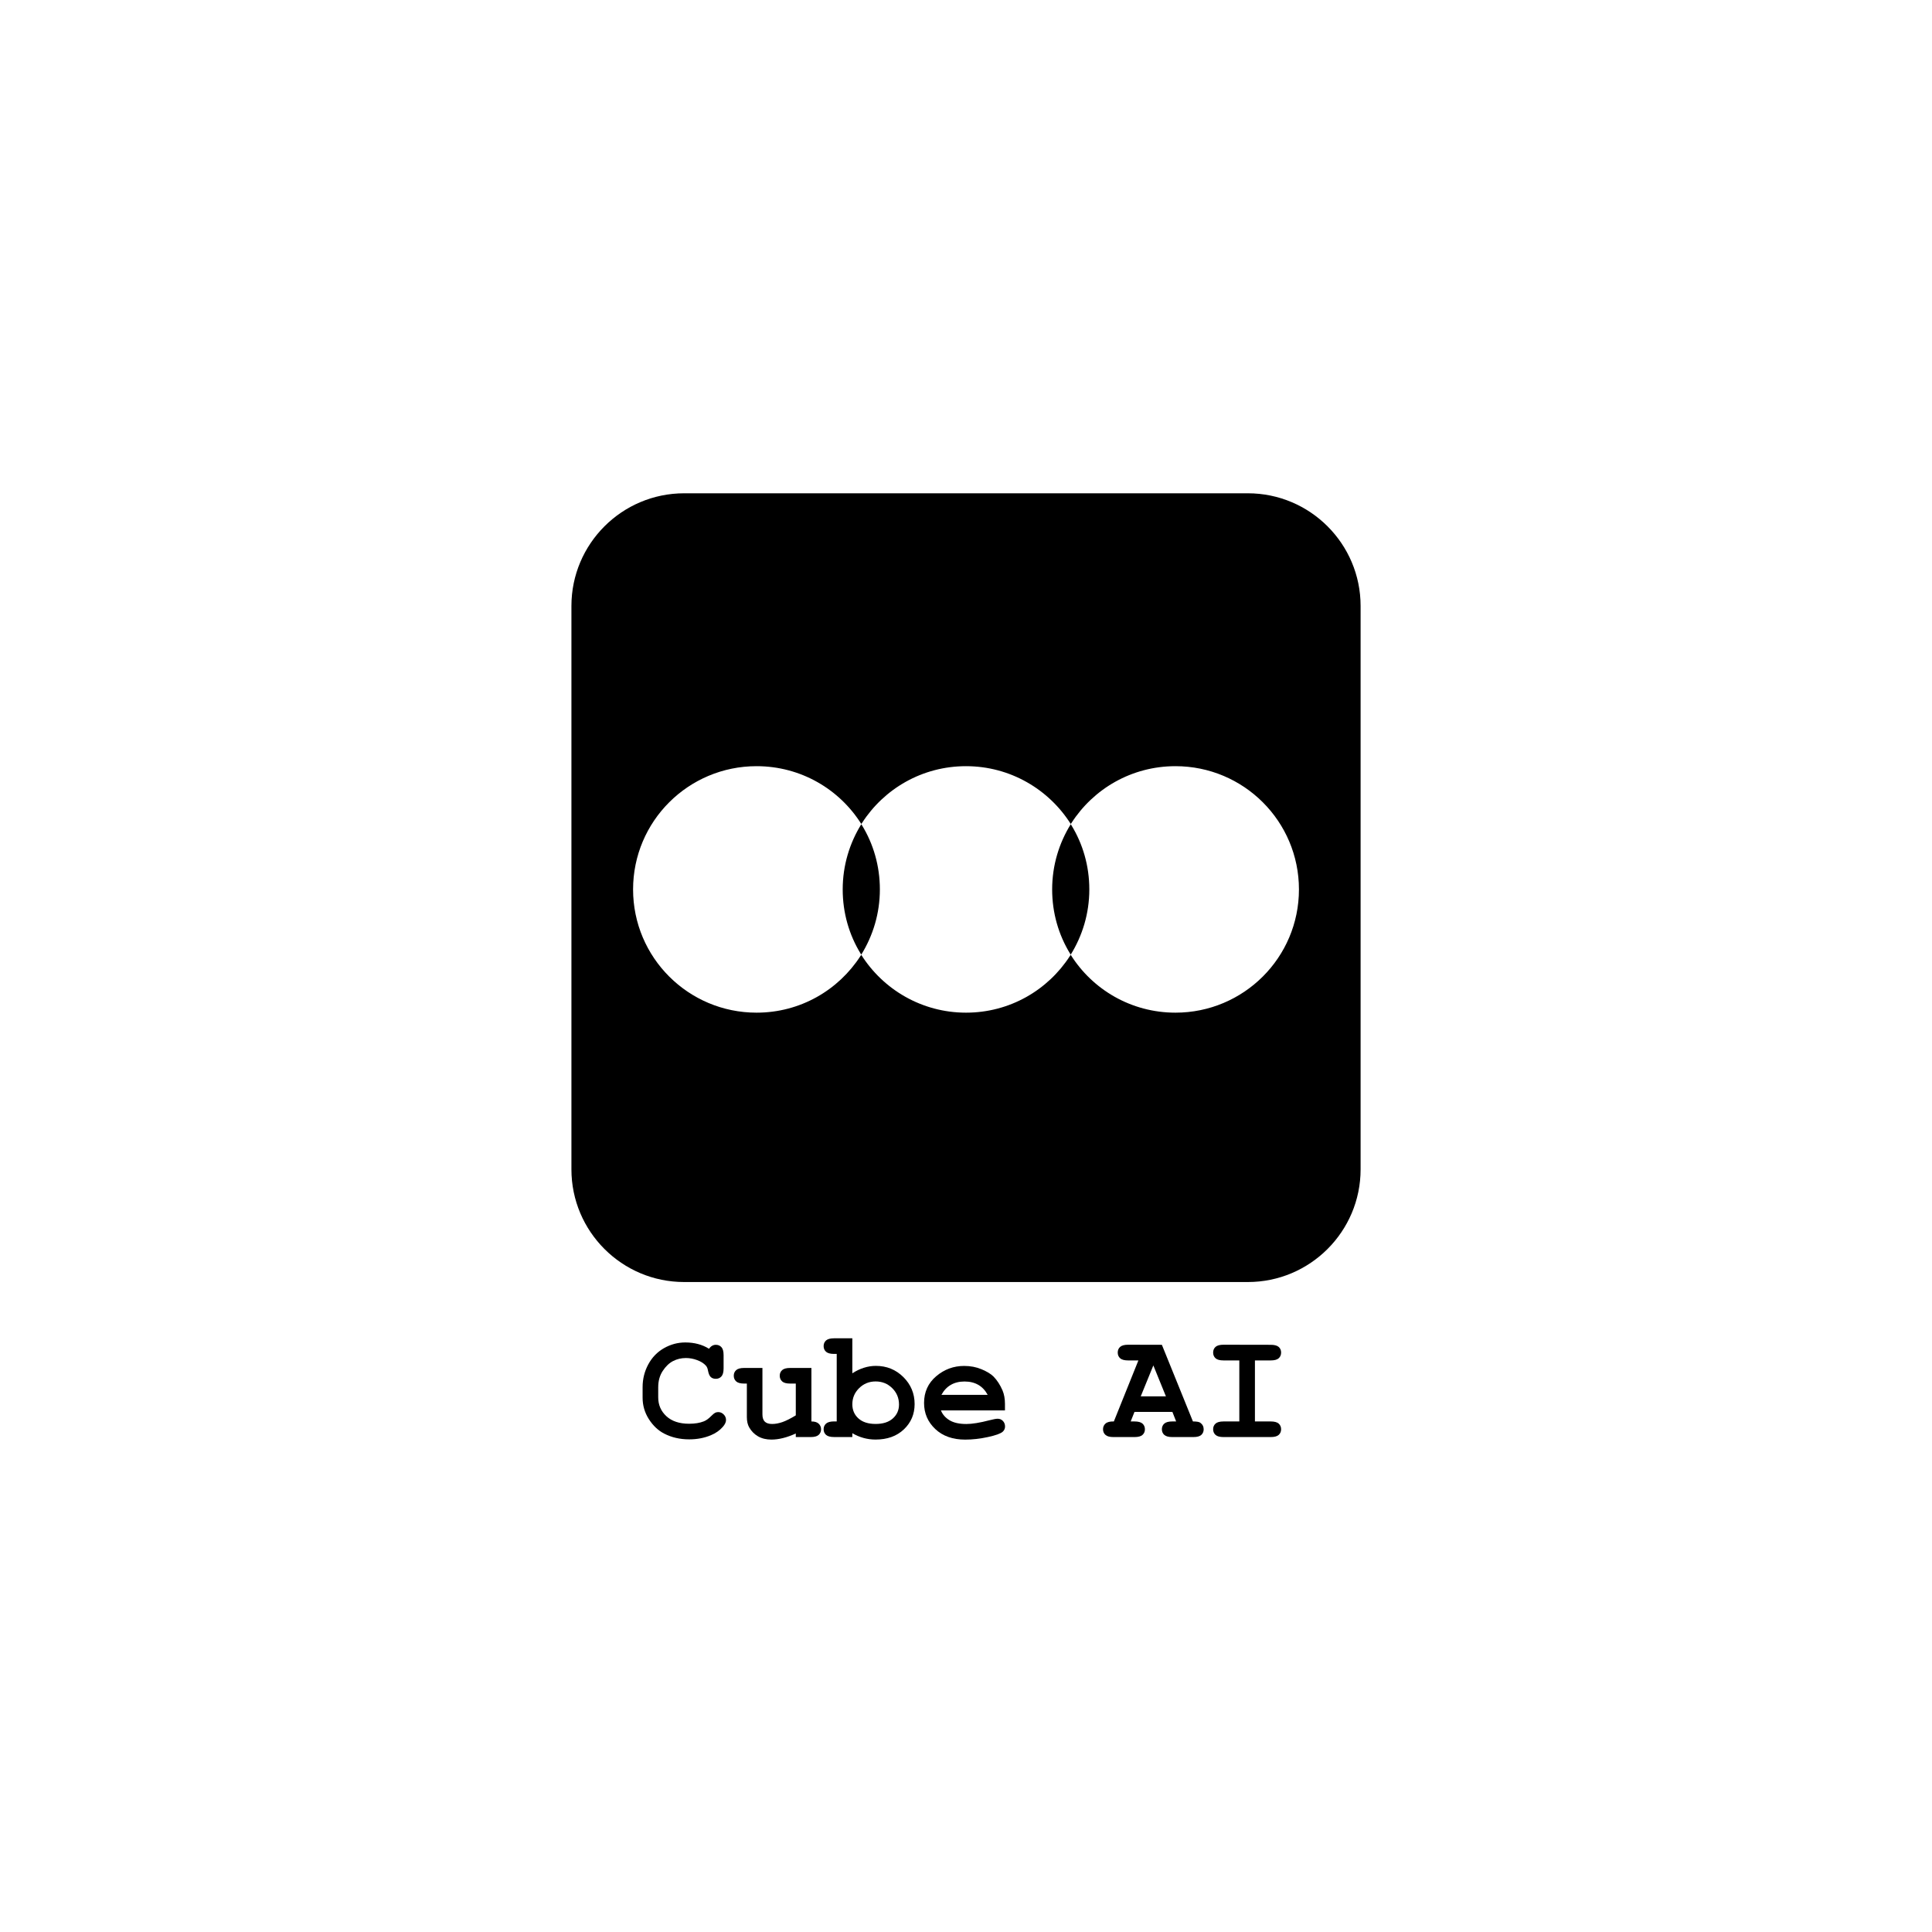
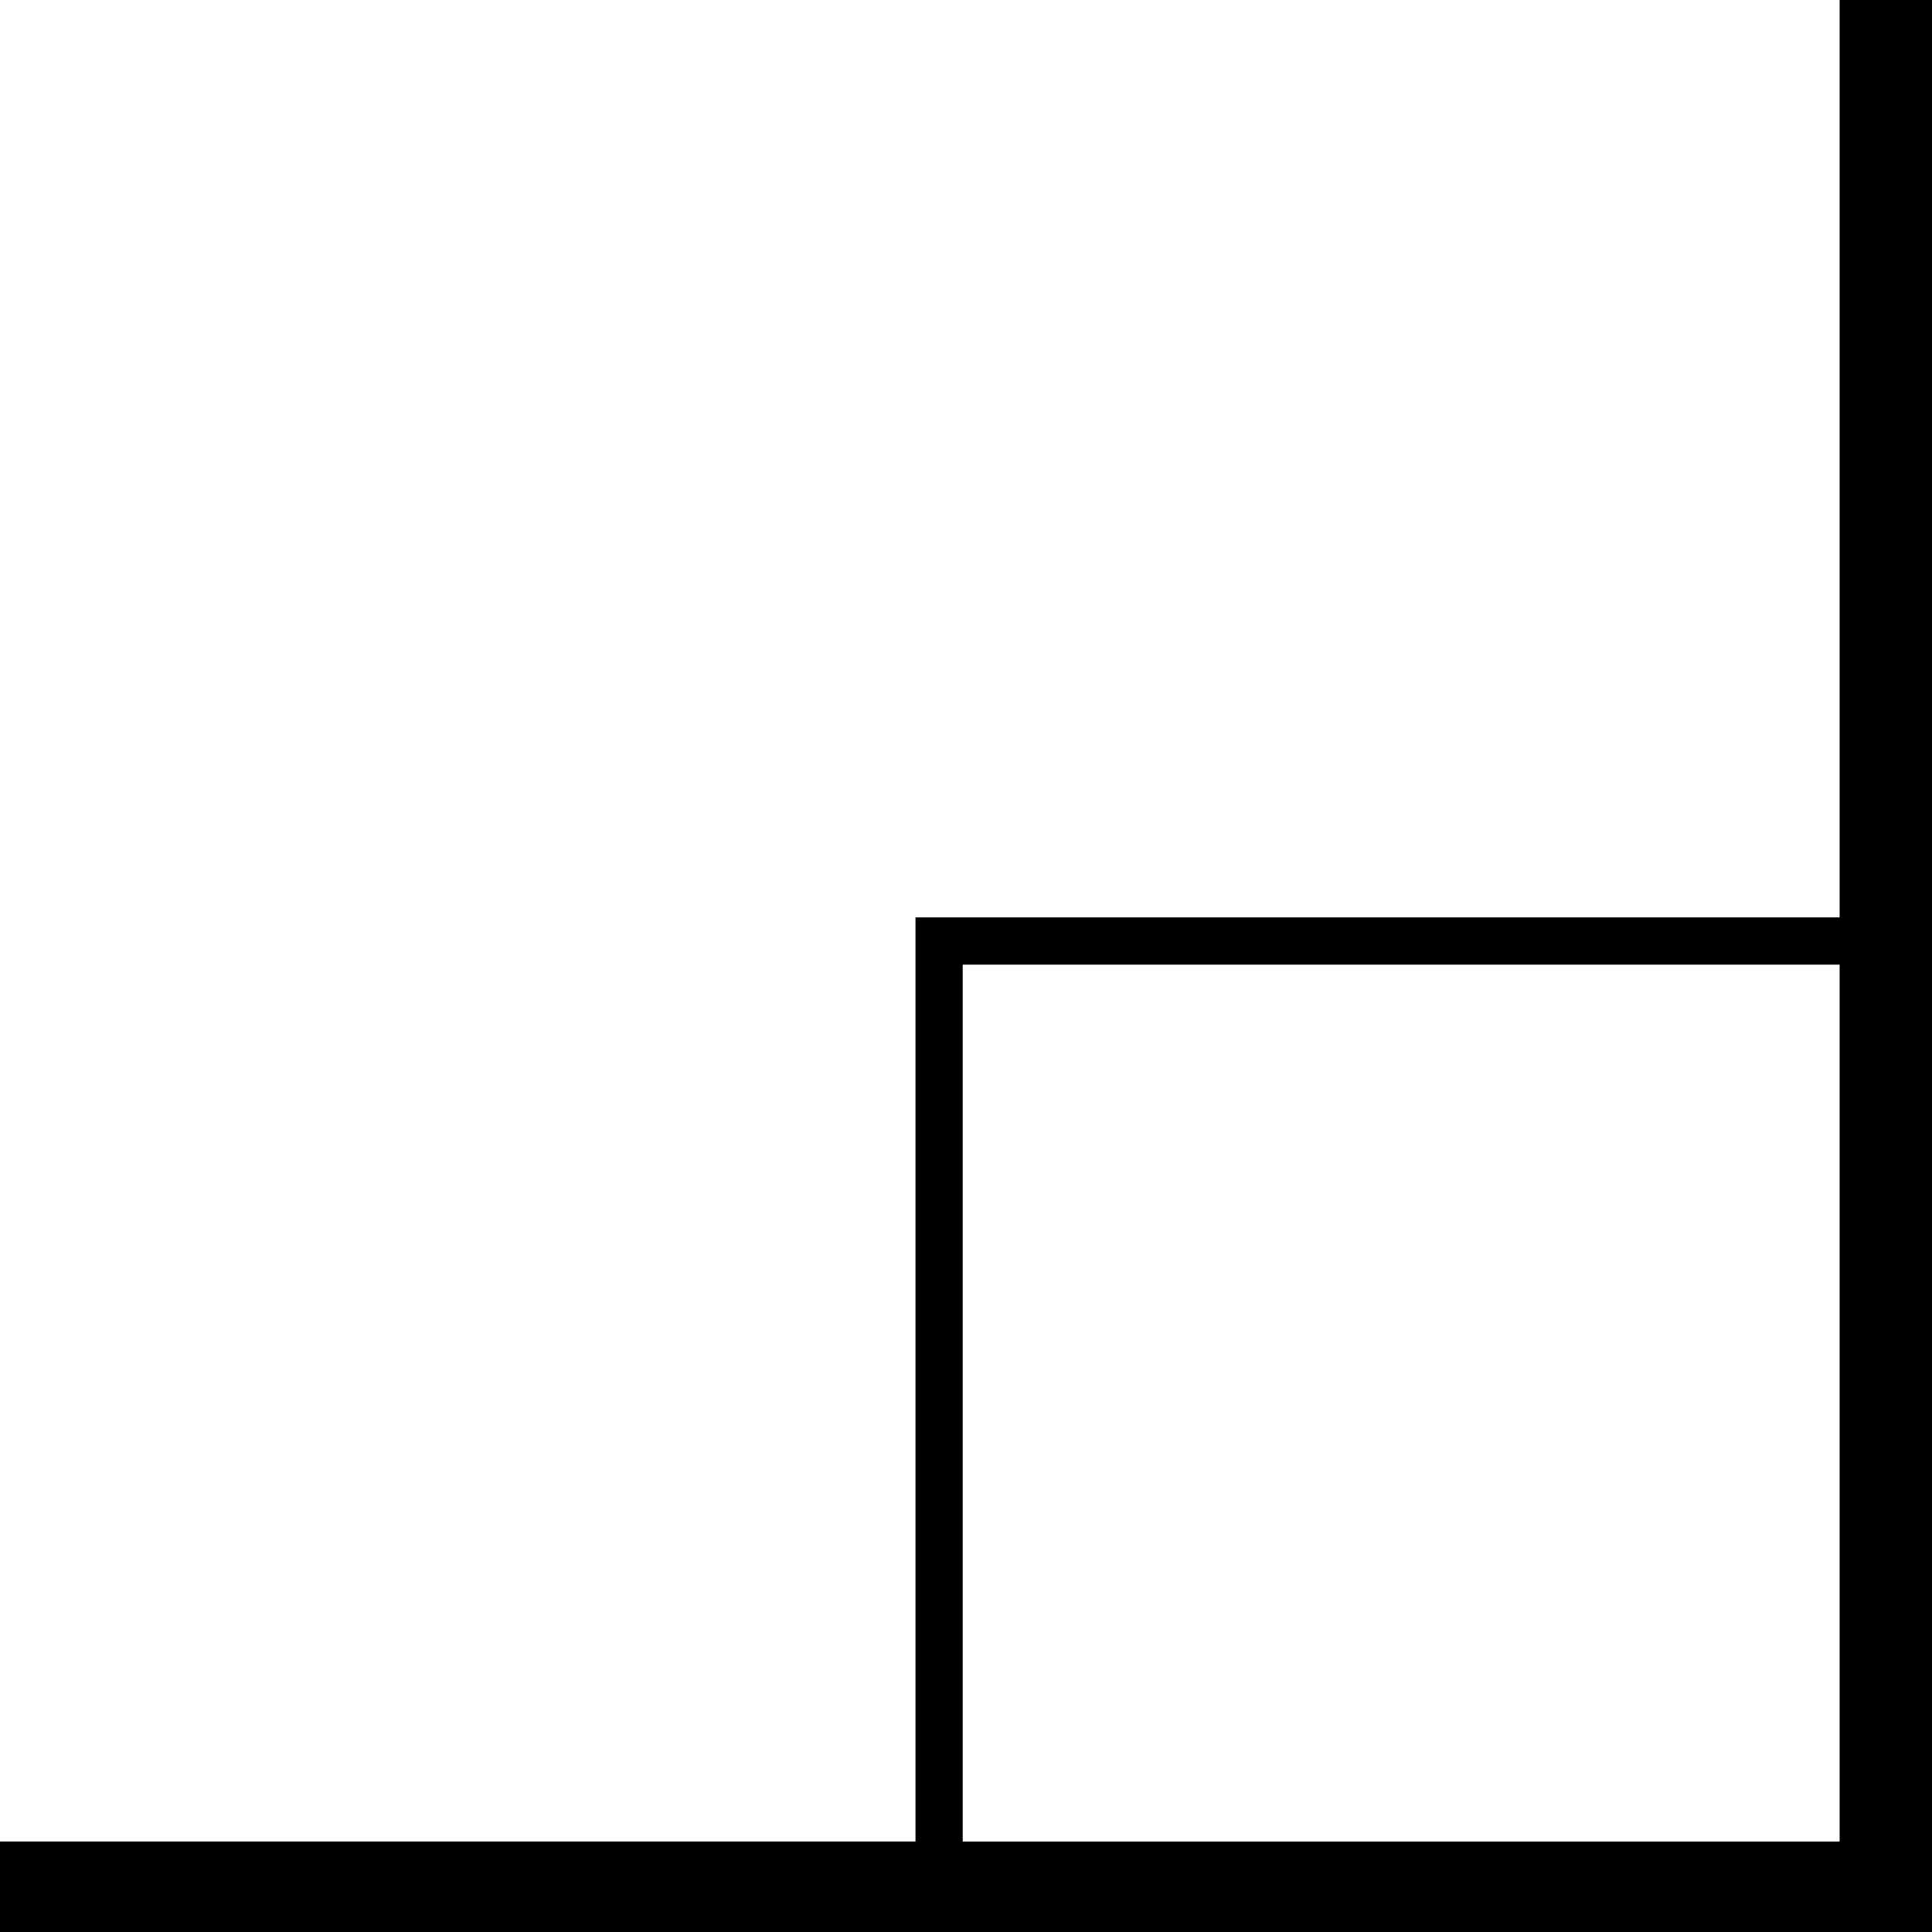
- <svg xmlns="http://www.w3.org/2000/svg" version="1.1" width="1080" height="1080" viewBox="0 0 1080 1080" xml:space="preserve">
-   <defs>
- </defs>
-   <rect x="0" y="0" width="100%" height="100%" fill="transparent" />
-   <g transform="matrix(1 0 0 1 540 540)" id="54dca193-d576-4099-8115-89897cd70190">
-     <rect style="stroke: none; stroke-width: 1; stroke-dasharray: none; stroke-linecap: butt; stroke-dashoffset: 0; stroke-linejoin: miter; stroke-miterlimit: 4; fill: rgb(255,255,255); fill-rule: nonzero; opacity: 1; visibility: hidden;" vector-effect="non-scaling-stroke" x="-540" y="-540" rx="0" ry="0" width="1080" height="1080" />
-   </g>
-   <g transform="matrix(Infinity NaN NaN Infinity 0 0)" id="11d6918b-b9ac-4749-a9a7-10d6d185308d">
- </g>
-   <g transform="matrix(1.17 0 0 1.17 540 540)">
-     <g style="" vector-effect="non-scaling-stroke">
-       <g transform="matrix(1.33 0 0 1.33 0 -37.43)" clip-path="url(#CLIPPATH_4)">
-         <clipPath id="CLIPPATH_4">
-           <path transform="matrix(1 0 0 1 0 0) translate(-405.07, -405)" id="db0b949e74" d="M 263.324 263 L 546.824 263 L 546.824 547 L 263.324 547 Z M 263.324 263" stroke-linecap="round" />
-         </clipPath>
-         <path style="stroke: none; stroke-width: 1; stroke-dasharray: none; stroke-linecap: butt; stroke-dashoffset: 0; stroke-linejoin: miter; stroke-miterlimit: 4; fill: rgb(0,0,0); fill-rule: nonzero; opacity: 1;" vector-effect="non-scaling-stroke" transform=" translate(-405.07, -405)" d="M 506.324 263.328 C 528.66 263.328 546.824 281.477 546.824 303.805 L 546.824 506.195 C 546.824 528.523 528.66 546.672 506.324 546.672 L 303.824 546.672 C 281.484 546.672 263.324 528.523 263.324 506.195 L 263.324 303.805 C 263.324 281.477 281.484 263.328 303.824 263.328 Z M 329.832 361.359 C 305.344 361.359 285.473 381.156 285.473 405.633 C 285.473 430.109 305.344 449.906 329.832 449.906 C 345.527 449.906 359.258 441.809 367.168 429.539 L 367.484 429.098 L 367.23 428.719 C 363.117 422.012 360.777 414.109 360.777 405.633 C 360.777 397.031 363.246 389 367.484 382.168 C 359.637 369.645 345.715 361.359 329.832 361.359 Z M 405.074 361.359 C 389.379 361.359 375.648 369.453 367.738 381.727 L 367.422 382.168 L 367.676 382.547 C 371.789 389.25 374.129 397.156 374.129 405.633 C 374.129 414.234 371.66 422.266 367.422 429.098 C 375.27 441.559 389.191 449.906 405.074 449.906 C 420.766 449.906 434.5 441.809 442.41 429.539 L 442.727 429.098 L 442.473 428.719 C 438.359 422.012 436.02 414.109 436.02 405.633 C 436.02 397.031 438.484 389 442.727 382.168 C 434.879 369.707 420.957 361.359 405.074 361.359 Z M 480.316 361.359 C 464.621 361.359 450.891 369.453 442.98 381.727 L 442.664 382.168 L 442.914 382.547 C 447.027 389.25 449.371 397.156 449.371 405.633 C 449.371 414.234 446.902 422.266 442.664 429.098 C 450.508 441.621 464.43 449.906 480.316 449.906 C 504.805 449.906 524.676 430.109 524.676 405.633 C 524.676 381.156 504.805 361.359 480.316 361.359 Z M 480.316 361.359" stroke-linecap="round" />
-       </g>
-       <g transform="matrix(1.33 0 0 1.33 -134.59 203.01)">
-         <path style="stroke: none; stroke-width: 1; stroke-dasharray: none; stroke-linecap: butt; stroke-dashoffset: 0; stroke-linejoin: miter; stroke-miterlimit: 4; fill: rgb(0,0,0); fill-rule: nonzero; opacity: 1;" vector-effect="non-scaling-stroke" transform=" translate(-16.73, 16.58)" d="M 25.594 -31.719 C 25.938 -32.195 26.312 -32.551 26.719 -32.781 C 27.133 -33.02 27.582 -33.141 28.062 -33.141 C 28.875 -33.141 29.539 -32.859 30.062 -32.297 C 30.582 -31.734 30.844 -30.773 30.844 -29.422 L 30.844 -24.672 C 30.844 -23.316 30.582 -22.352 30.062 -21.781 C 29.539 -21.207 28.875 -20.922 28.062 -20.922 C 27.312 -20.922 26.707 -21.129 26.25 -21.547 C 25.789 -21.961 25.453 -22.75 25.234 -23.906 C 25.109 -24.664 24.852 -25.254 24.469 -25.672 C 23.727 -26.492 22.688 -27.148 21.344 -27.641 C 20 -28.141 18.656 -28.391 17.312 -28.391 C 15.633 -28.391 14.094 -28.023 12.688 -27.297 C 11.281 -26.566 10.039 -25.379 8.969 -23.734 C 7.895 -22.098 7.359 -20.148 7.359 -17.891 L 7.359 -14.25 C 7.359 -11.551 8.336 -9.297 10.297 -7.484 C 12.254 -5.68 14.973 -4.781 18.453 -4.781 C 20.535 -4.781 22.297 -5.066 23.734 -5.641 C 24.578 -5.961 25.473 -6.609 26.422 -7.578 C 27.004 -8.16 27.457 -8.535 27.781 -8.703 C 28.113 -8.879 28.488 -8.969 28.906 -8.969 C 29.656 -8.969 30.312 -8.688 30.875 -8.125 C 31.438 -7.562 31.719 -6.895 31.719 -6.125 C 31.719 -5.363 31.336 -4.547 30.578 -3.672 C 29.461 -2.391 28.031 -1.383 26.281 -0.656 C 23.926 0.332 21.328 0.828 18.484 0.828 C 15.172 0.828 12.18 0.141 9.516 -1.234 C 7.367 -2.328 5.535 -4.051 4.016 -6.406 C 2.504 -8.77 1.75 -11.348 1.75 -14.141 L 1.75 -17.938 C 1.75 -20.852 2.426 -23.57 3.781 -26.094 C 5.145 -28.625 7.031 -30.57 9.438 -31.938 C 11.844 -33.301 14.395 -33.984 17.094 -33.984 C 18.719 -33.984 20.234 -33.797 21.641 -33.422 C 23.055 -33.055 24.375 -32.488 25.594 -31.719 Z M 25.594 -31.719" stroke-linecap="round" />
-       </g>
-       <g transform="matrix(1.33 0 0 1.33 -90.1 209.16)">
-         <path style="stroke: none; stroke-width: 1; stroke-dasharray: none; stroke-linecap: butt; stroke-dashoffset: 0; stroke-linejoin: miter; stroke-miterlimit: 4; fill: rgb(0,0,0); fill-rule: nonzero; opacity: 1;" vector-effect="non-scaling-stroke" transform=" translate(-16.51, 11.96)" d="M 28.719 -24.828 L 28.719 -5.609 C 29.895 -5.609 30.766 -5.344 31.328 -4.812 C 31.898 -4.281 32.188 -3.609 32.188 -2.797 C 32.188 -1.973 31.898 -1.301 31.328 -0.781 C 30.754 -0.258 29.789 0 28.438 0 L 23.109 0 L 23.109 -1.281 C 21.504 -0.551 19.973 -0.004 18.516 0.359 C 17.055 0.723 15.672 0.906 14.359 0.906 C 12.516 0.906 10.914 0.52 9.562 -0.25 C 8.219 -1.031 7.156 -2.102 6.375 -3.469 C 5.812 -4.457 5.531 -5.691 5.531 -7.172 L 5.531 -19.219 L 4.562 -19.219 C 3.219 -19.219 2.258 -19.477 1.688 -20 C 1.113 -20.52 0.828 -21.203 0.828 -22.047 C 0.828 -22.859 1.113 -23.523 1.688 -24.047 C 2.258 -24.566 3.219 -24.828 4.562 -24.828 L 11.125 -24.828 L 11.125 -8.156 C 11.125 -6.969 11.41 -6.094 11.984 -5.531 C 12.566 -4.977 13.445 -4.703 14.625 -4.703 C 15.758 -4.703 16.977 -4.926 18.281 -5.375 C 19.582 -5.82 21.191 -6.629 23.109 -7.797 L 23.109 -19.219 L 21.078 -19.219 C 19.734 -19.219 18.773 -19.477 18.203 -20 C 17.629 -20.52 17.344 -21.203 17.344 -22.047 C 17.344 -22.859 17.629 -23.523 18.203 -24.047 C 18.773 -24.566 19.734 -24.828 21.078 -24.828 Z M 28.719 -24.828" stroke-linecap="round" />
-       </g>
-       <g transform="matrix(1.33 0 0 1.33 -46.28 202.07)">
-         <path style="stroke: none; stroke-width: 1; stroke-dasharray: none; stroke-linecap: butt; stroke-dashoffset: 0; stroke-linejoin: miter; stroke-miterlimit: 4; fill: rgb(0,0,0); fill-rule: nonzero; opacity: 1;" vector-effect="non-scaling-stroke" transform=" translate(-15.77, 17.28)" d="M 9.734 -35.469 L 9.734 -22.891 C 11.098 -23.785 12.488 -24.453 13.906 -24.891 C 15.32 -25.336 16.75 -25.562 18.188 -25.562 C 22.07 -25.562 25.363 -24.223 28.062 -21.547 C 30.758 -18.867 32.109 -15.633 32.109 -11.844 C 32.109 -8.219 30.82 -5.188 28.25 -2.75 C 25.676 -0.312 22.285 0.906 18.078 0.906 C 16.578 0.906 15.133 0.711 13.75 0.328 C 12.363 -0.055 11.023 -0.625 9.734 -1.375 L 9.734 0 L 3.172 0 C 1.828 0 0.863 -0.258 0.281 -0.781 C -0.289 -1.301 -0.578 -1.977 -0.578 -2.812 C -0.578 -3.633 -0.285 -4.305 0.297 -4.828 C 0.879 -5.348 1.836 -5.609 3.172 -5.609 L 4.125 -5.609 L 4.125 -29.859 L 3.172 -29.859 C 1.828 -29.859 0.863 -30.117 0.281 -30.641 C -0.289 -31.16 -0.578 -31.836 -0.578 -32.672 C -0.578 -33.492 -0.289 -34.164 0.281 -34.688 C 0.863 -35.207 1.828 -35.469 3.172 -35.469 Z M 26.5 -11.672 C 26.5 -13.992 25.688 -15.957 24.062 -17.562 C 22.438 -19.164 20.453 -19.969 18.109 -19.969 C 15.773 -19.969 13.797 -19.164 12.172 -17.562 C 10.547 -15.957 9.734 -14.023 9.734 -11.766 C 9.734 -9.703 10.461 -8.008 11.922 -6.688 C 13.379 -5.363 15.441 -4.703 18.109 -4.703 C 20.766 -4.703 22.828 -5.363 24.297 -6.688 C 25.766 -8.008 26.5 -9.672 26.5 -11.672 Z M 26.5 -11.672" stroke-linecap="round" />
-       </g>
-       <g transform="matrix(1.33 0 0 1.33 -0.69 208.68)">
-         <path style="stroke: none; stroke-width: 1; stroke-dasharray: none; stroke-linecap: butt; stroke-dashoffset: 0; stroke-linejoin: miter; stroke-miterlimit: 4; fill: rgb(0,0,0); fill-rule: nonzero; opacity: 1;" vector-effect="non-scaling-stroke" transform=" translate(-16.36, 12.33)" d="M 30.875 -9.578 L 7.875 -9.578 C 8.457 -8.117 9.488 -6.941 10.969 -6.047 C 12.457 -5.148 14.473 -4.703 17.016 -4.703 C 19.086 -4.703 21.848 -5.148 25.297 -6.047 C 26.711 -6.41 27.695 -6.594 28.25 -6.594 C 29 -6.594 29.629 -6.328 30.141 -5.797 C 30.648 -5.266 30.906 -4.598 30.906 -3.797 C 30.906 -3.066 30.629 -2.445 30.078 -1.938 C 29.348 -1.27 27.57 -0.629 24.75 -0.016 C 21.926 0.598 19.207 0.906 16.594 0.906 C 12.113 0.906 8.531 -0.359 5.844 -2.891 C 3.156 -5.43 1.812 -8.551 1.812 -12.25 C 1.812 -16.188 3.266 -19.391 6.172 -21.859 C 9.078 -24.328 12.426 -25.562 16.219 -25.562 C 18.5 -25.562 20.586 -25.16 22.484 -24.359 C 24.391 -23.555 25.812 -22.691 26.75 -21.766 C 28.062 -20.422 29.145 -18.754 30 -16.766 C 30.582 -15.379 30.875 -13.773 30.875 -11.953 Z M 24.672 -15.172 C 23.805 -16.773 22.68 -17.973 21.297 -18.766 C 19.91 -19.566 18.266 -19.969 16.359 -19.969 C 14.461 -19.969 12.82 -19.566 11.438 -18.766 C 10.051 -17.973 8.922 -16.773 8.047 -15.172 Z M 24.672 -15.172" stroke-linecap="round" />
-       </g>
-       <g transform="matrix(1.33 0 0 1.33 89.51 203)">
-         <path style="stroke: none; stroke-width: 1; stroke-dasharray: none; stroke-linecap: butt; stroke-dashoffset: 0; stroke-linejoin: miter; stroke-miterlimit: 4; fill: rgb(0,0,0); fill-rule: nonzero; opacity: 1;" vector-effect="non-scaling-stroke" transform=" translate(-16.81, 16.59)" d="M 23.656 -9.031 L 10.031 -9.031 L 8.672 -5.609 L 10.031 -5.609 C 11.383 -5.609 12.348 -5.348 12.922 -4.828 C 13.492 -4.305 13.781 -3.629 13.781 -2.797 C 13.781 -1.973 13.492 -1.301 12.922 -0.781 C 12.348 -0.258 11.383 0 10.031 0 L 2.484 0 C 1.141 0 0.18 -0.258 -0.391 -0.781 C -0.973 -1.301 -1.266 -1.977 -1.266 -2.812 C -1.266 -3.656 -0.961 -4.336 -0.359 -4.859 C 0.242 -5.391 1.238 -5.641 2.625 -5.609 L 11.438 -27.531 L 7.766 -27.531 C 6.422 -27.531 5.457 -27.789 4.875 -28.312 C 4.301 -28.832 4.016 -29.516 4.016 -30.359 C 4.016 -31.191 4.301 -31.867 4.875 -32.391 C 5.457 -32.91 6.422 -33.172 7.766 -33.172 L 19.875 -33.141 L 31.031 -5.609 C 32.344 -5.609 33.211 -5.461 33.641 -5.172 C 34.473 -4.566 34.891 -3.773 34.891 -2.797 C 34.891 -1.973 34.609 -1.301 34.047 -0.781 C 33.484 -0.258 32.523 0 31.172 0 L 23.625 0 C 22.281 0 21.316 -0.258 20.734 -0.781 C 20.16 -1.301 19.875 -1.977 19.875 -2.812 C 19.875 -3.633 20.16 -4.305 20.734 -4.828 C 21.316 -5.348 22.281 -5.609 23.625 -5.609 L 25 -5.609 Z M 21.328 -14.625 L 16.812 -25.734 L 12.281 -14.625 Z M 21.328 -14.625" stroke-linecap="round" />
-       </g>
-       <g transform="matrix(1.33 0 0 1.33 134.31 203)">
-         <path style="stroke: none; stroke-width: 1; stroke-dasharray: none; stroke-linecap: butt; stroke-dashoffset: 0; stroke-linejoin: miter; stroke-miterlimit: 4; fill: rgb(0,0,0); fill-rule: nonzero; opacity: 1;" vector-effect="non-scaling-stroke" transform=" translate(-16.8, 16.59)" d="M 19.609 -27.531 L 19.609 -5.609 L 25.266 -5.609 C 26.617 -5.609 27.582 -5.348 28.156 -4.828 C 28.727 -4.305 29.016 -3.629 29.016 -2.797 C 29.016 -1.973 28.727 -1.301 28.156 -0.781 C 27.582 -0.258 26.617 0 25.266 0 L 8.344 0 C 6.988 0 6.023 -0.258 5.453 -0.781 C 4.879 -1.301 4.594 -1.977 4.594 -2.812 C 4.594 -3.633 4.879 -4.305 5.453 -4.828 C 6.023 -5.348 6.988 -5.609 8.344 -5.609 L 14 -5.609 L 14 -27.531 L 8.344 -27.531 C 6.988 -27.531 6.023 -27.789 5.453 -28.312 C 4.879 -28.832 4.594 -29.516 4.594 -30.359 C 4.594 -31.191 4.879 -31.867 5.453 -32.391 C 6.023 -32.91 6.988 -33.172 8.344 -33.172 L 25.266 -33.141 C 26.617 -33.141 27.582 -32.883 28.156 -32.375 C 28.727 -31.863 29.016 -31.191 29.016 -30.359 C 29.016 -29.516 28.727 -28.832 28.156 -28.312 C 27.582 -27.789 26.617 -27.531 25.266 -27.531 Z M 19.609 -27.531" stroke-linecap="round" />
-       </g>
-     </g>
-   </g>
+ <svg xmlns="http://www.w3.org/2000/svg" id="Layer_1" width="500" height="500" viewBox="0 0 500 500">
+   <path d="M476.09,0v237.42h-239.16v239.16H-.5v24.45h501.04V0h-24.45ZM249.15,476.59v-226.94h226.94v226.94h-226.94Z" />
</svg>
